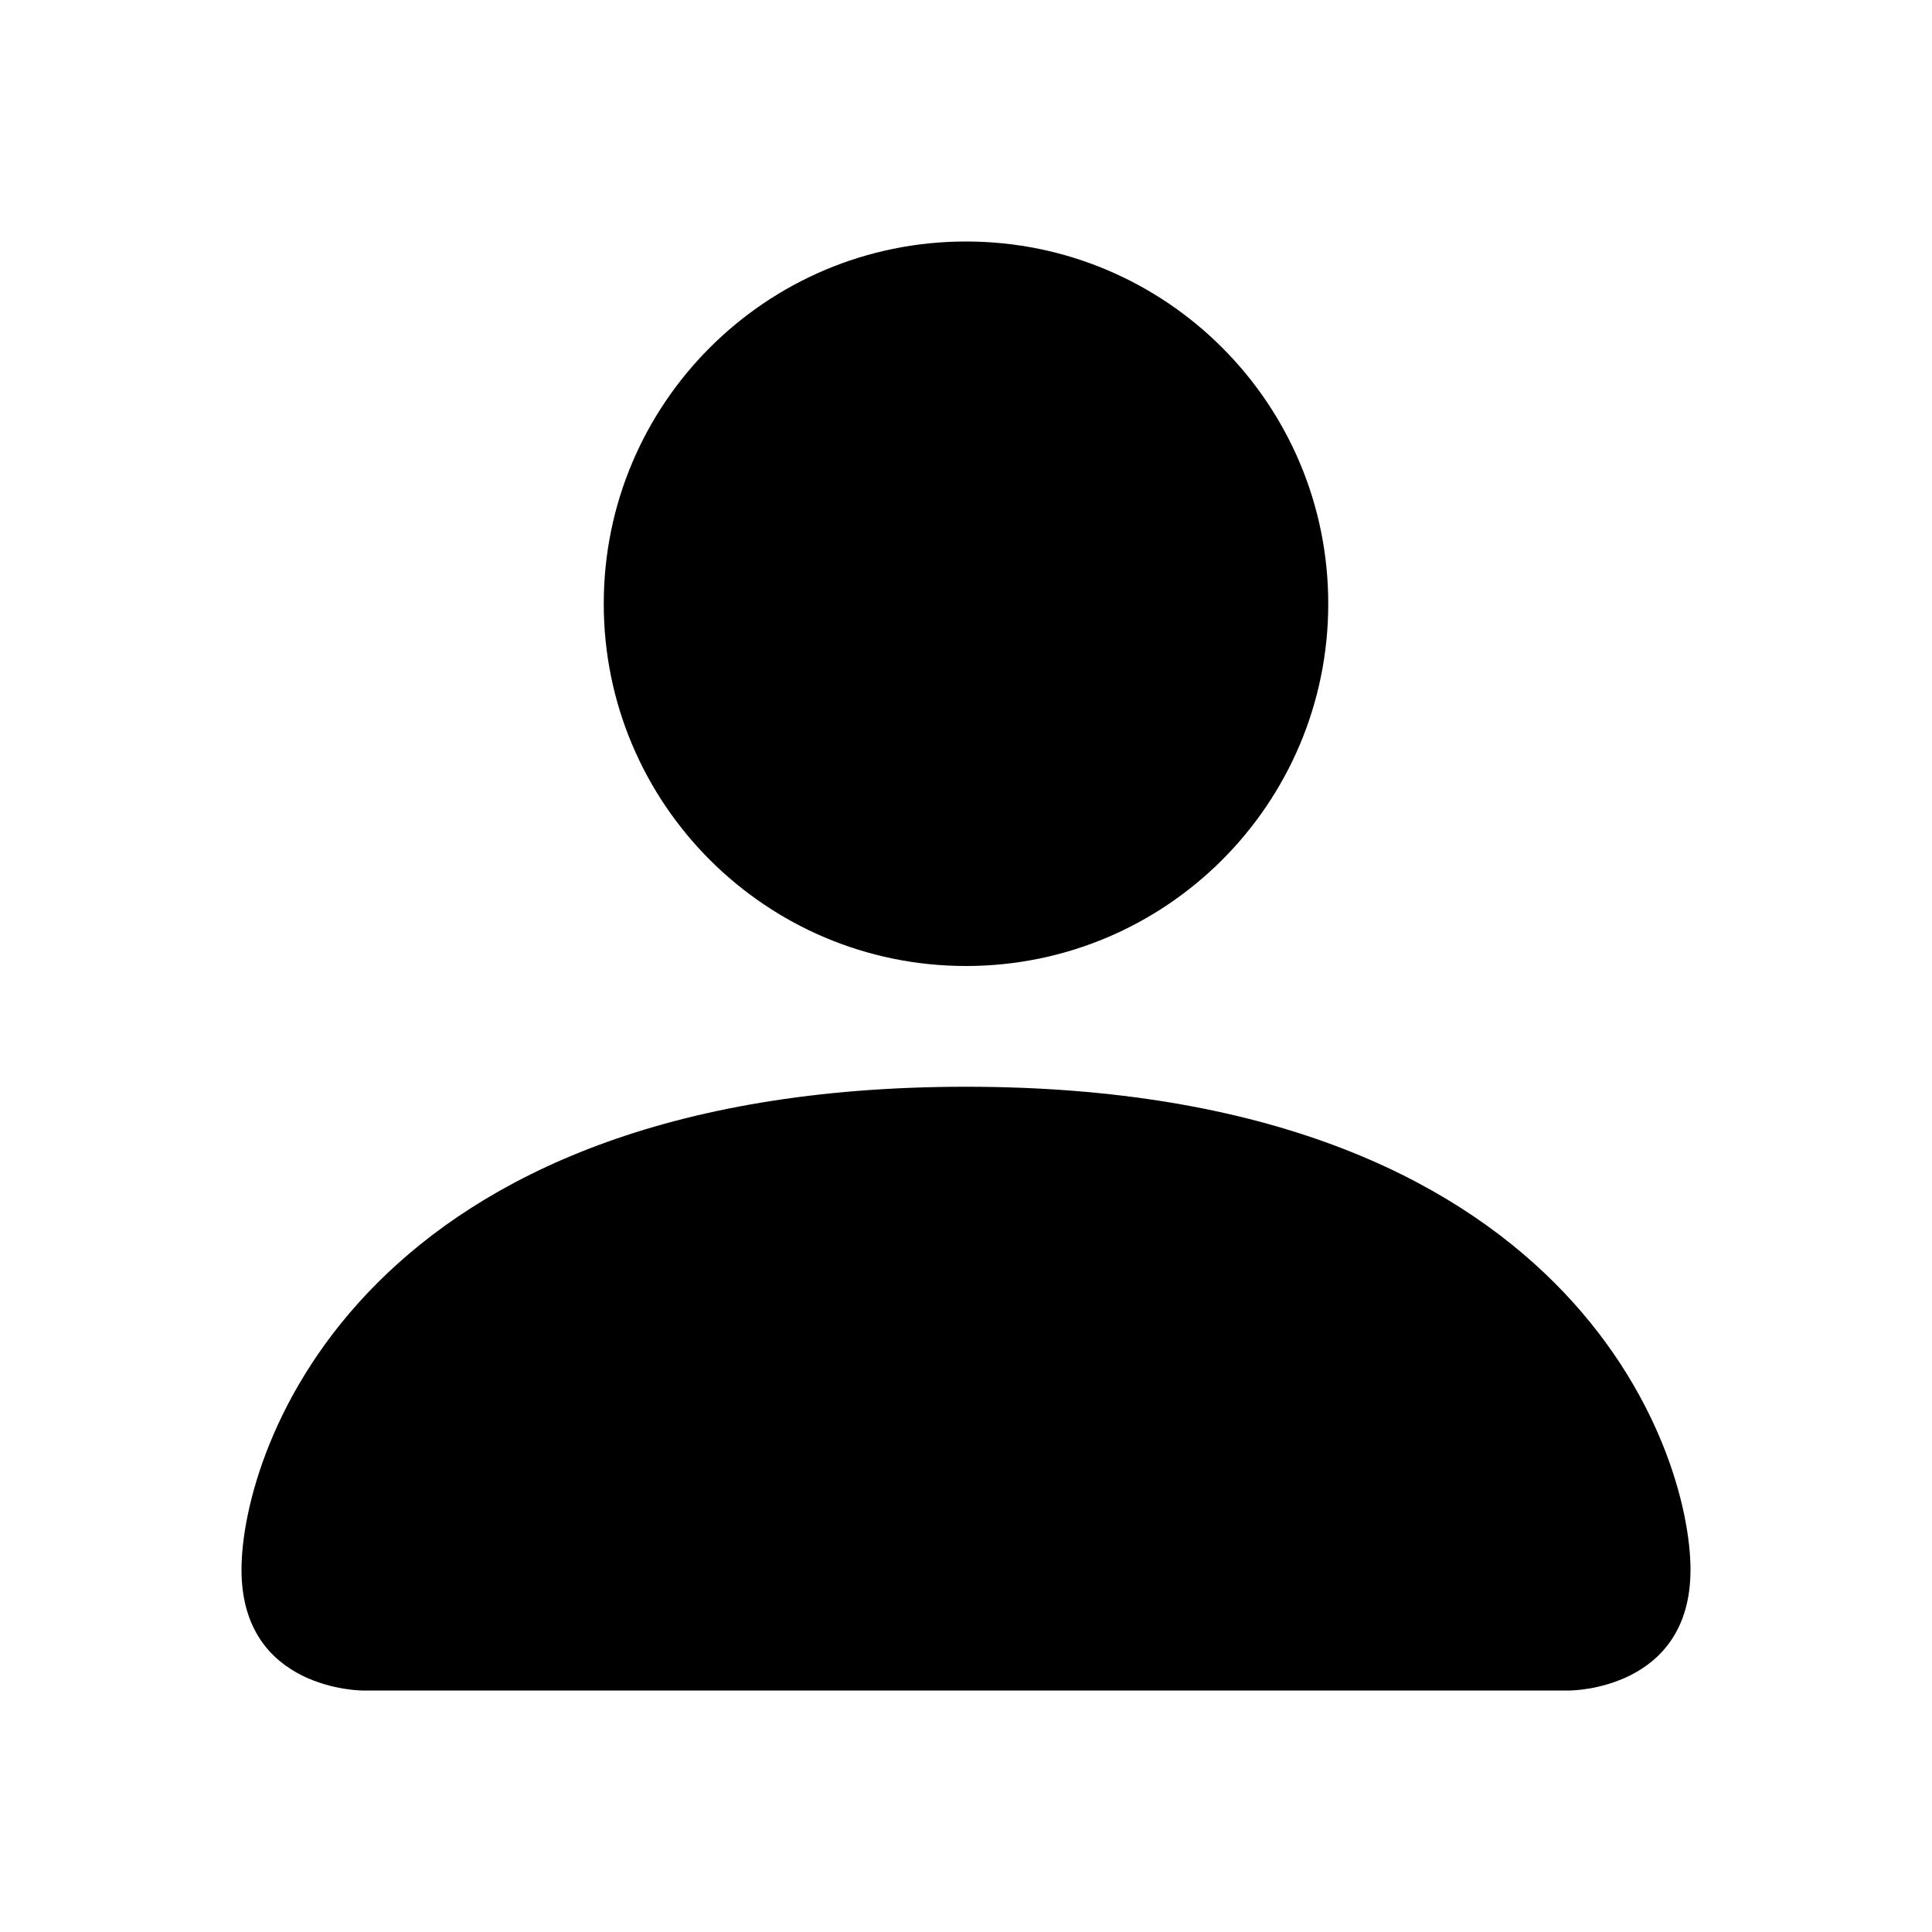
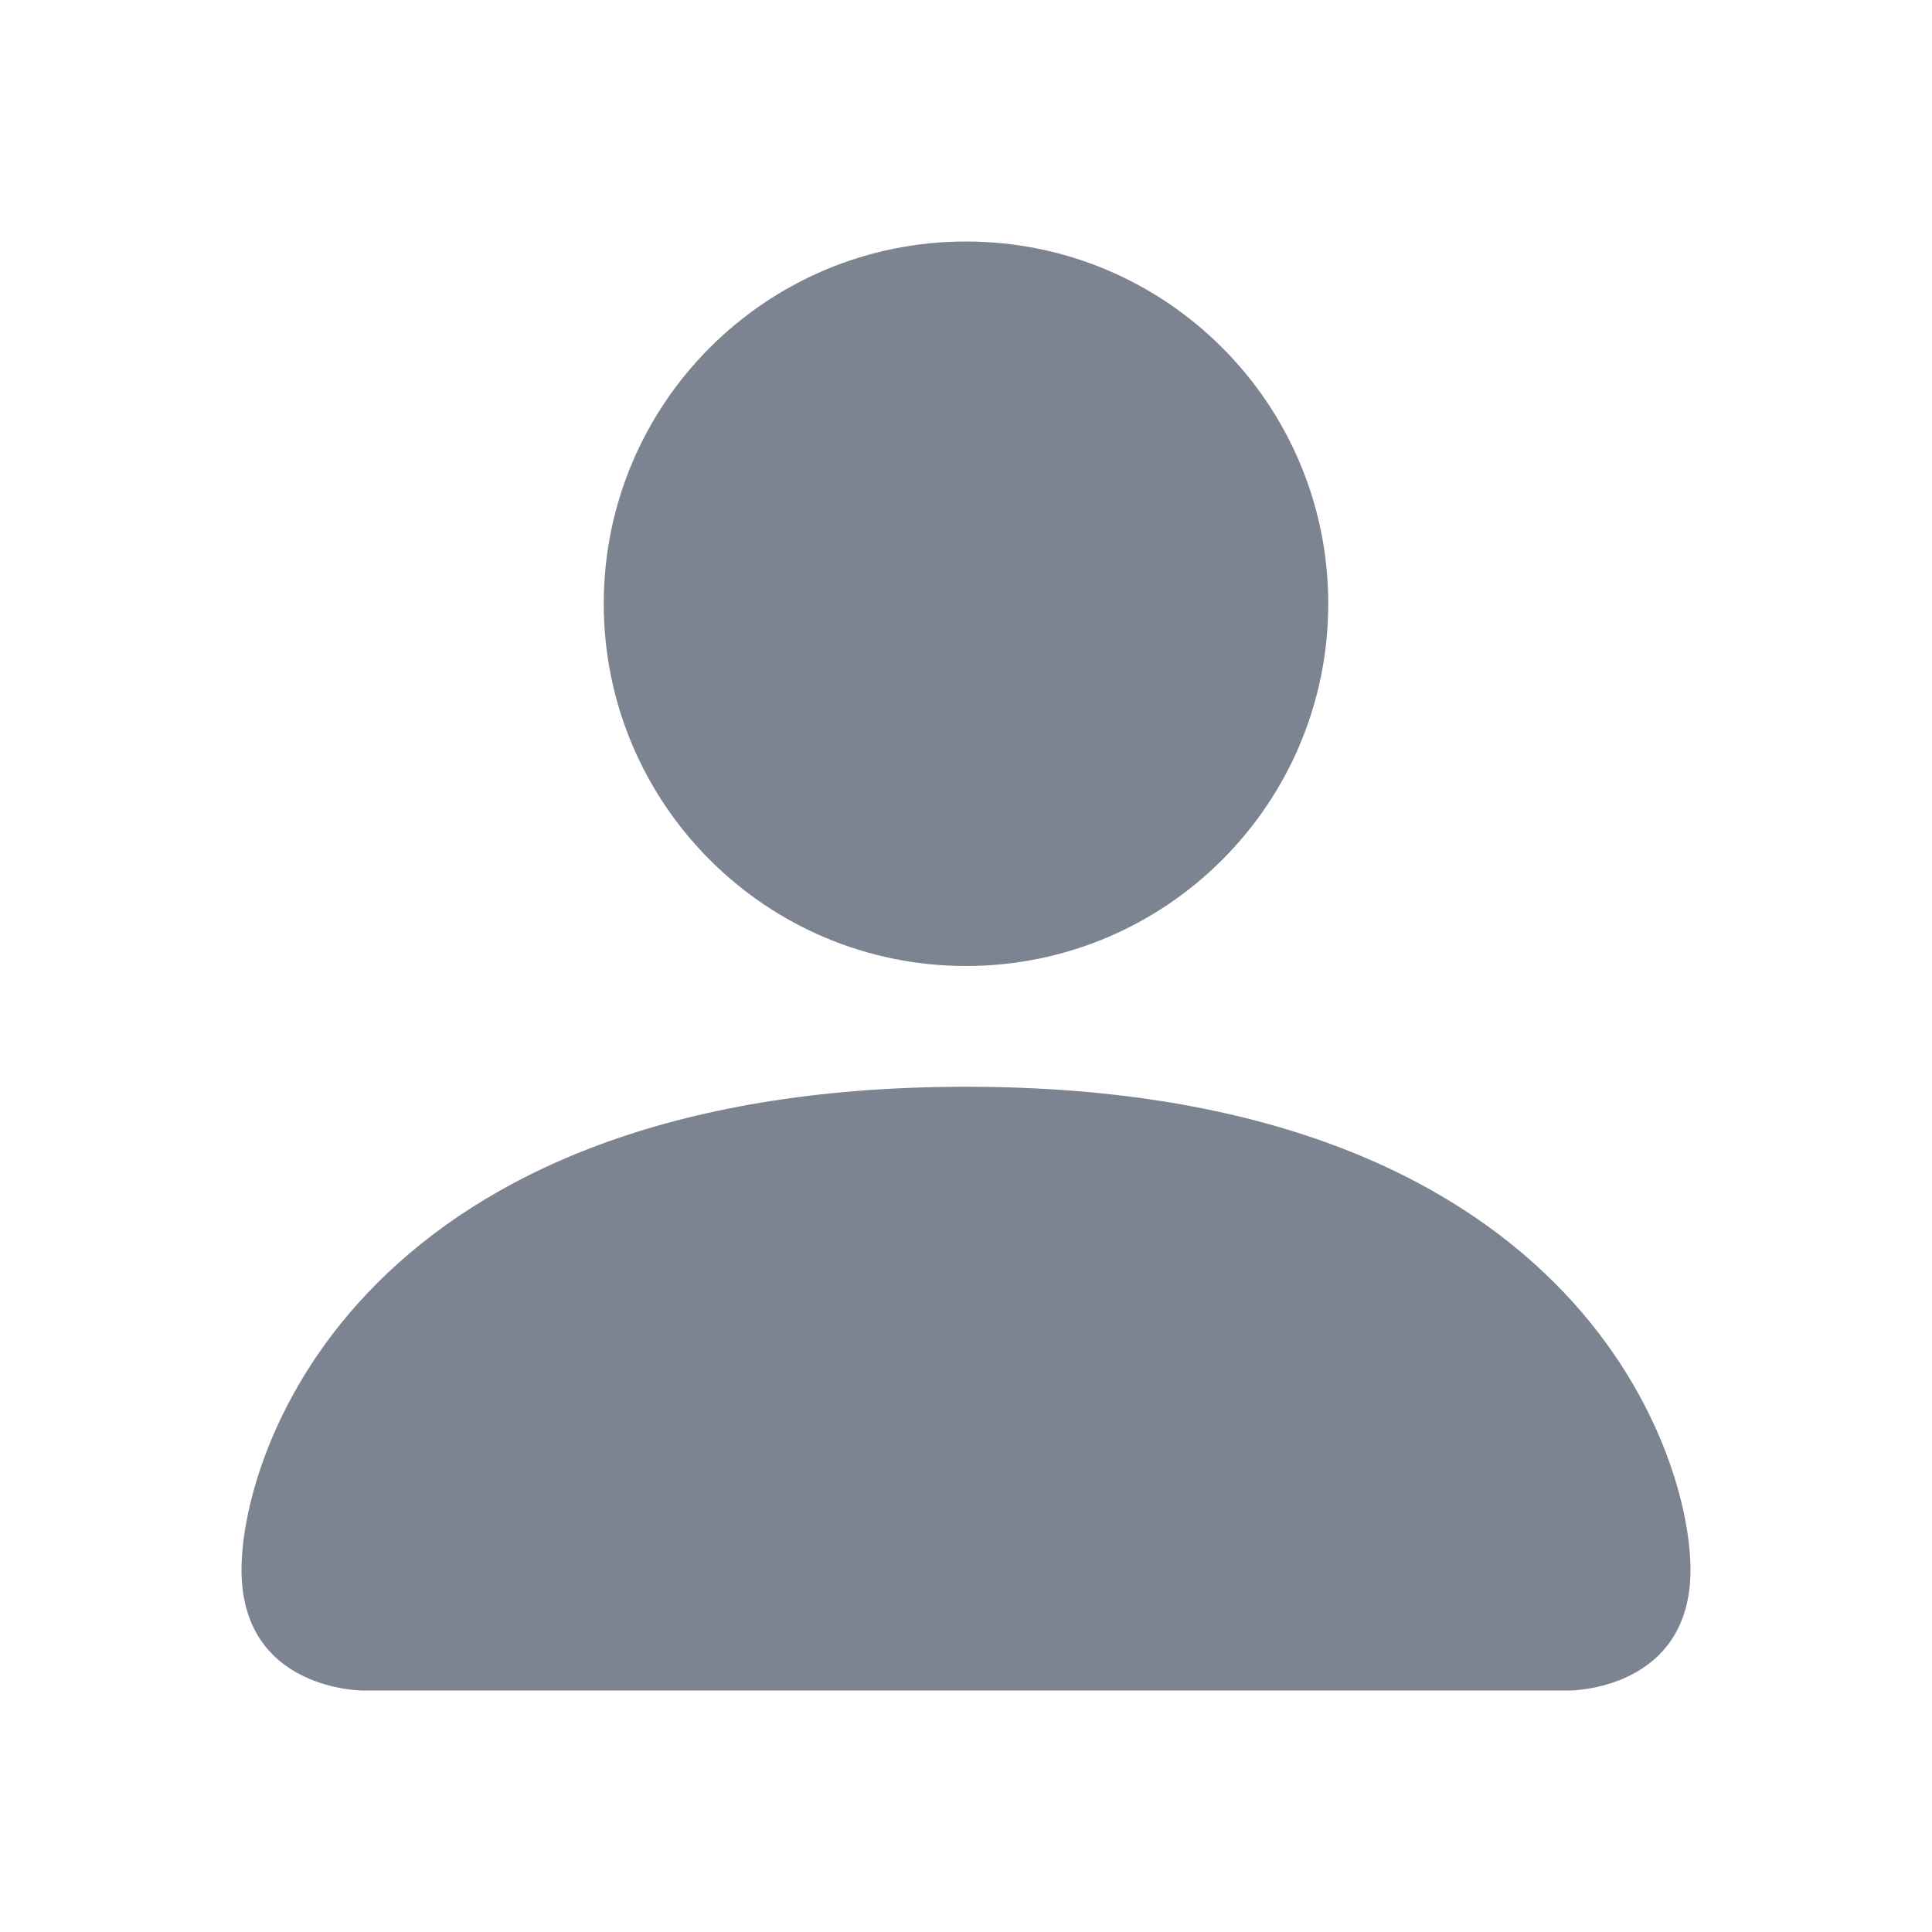
- <svg xmlns="http://www.w3.org/2000/svg" width="16" height="16" fill="currentColor" class="bi bi-person-fill" viewBox="0 0 16 16">
+ <svg xmlns="http://www.w3.org/2000/svg" width="16" height="16" fill="#7D8491" class="bi bi-person-fill" viewBox="0 0 16 16">
  <path d="M3 14s-1 0-1-1 1-4 6-4 6 3 6 4-1 1-1 1zm5-6a3 3 0 1 0 0-6 3 3 0 0 0 0 6" />
</svg>
